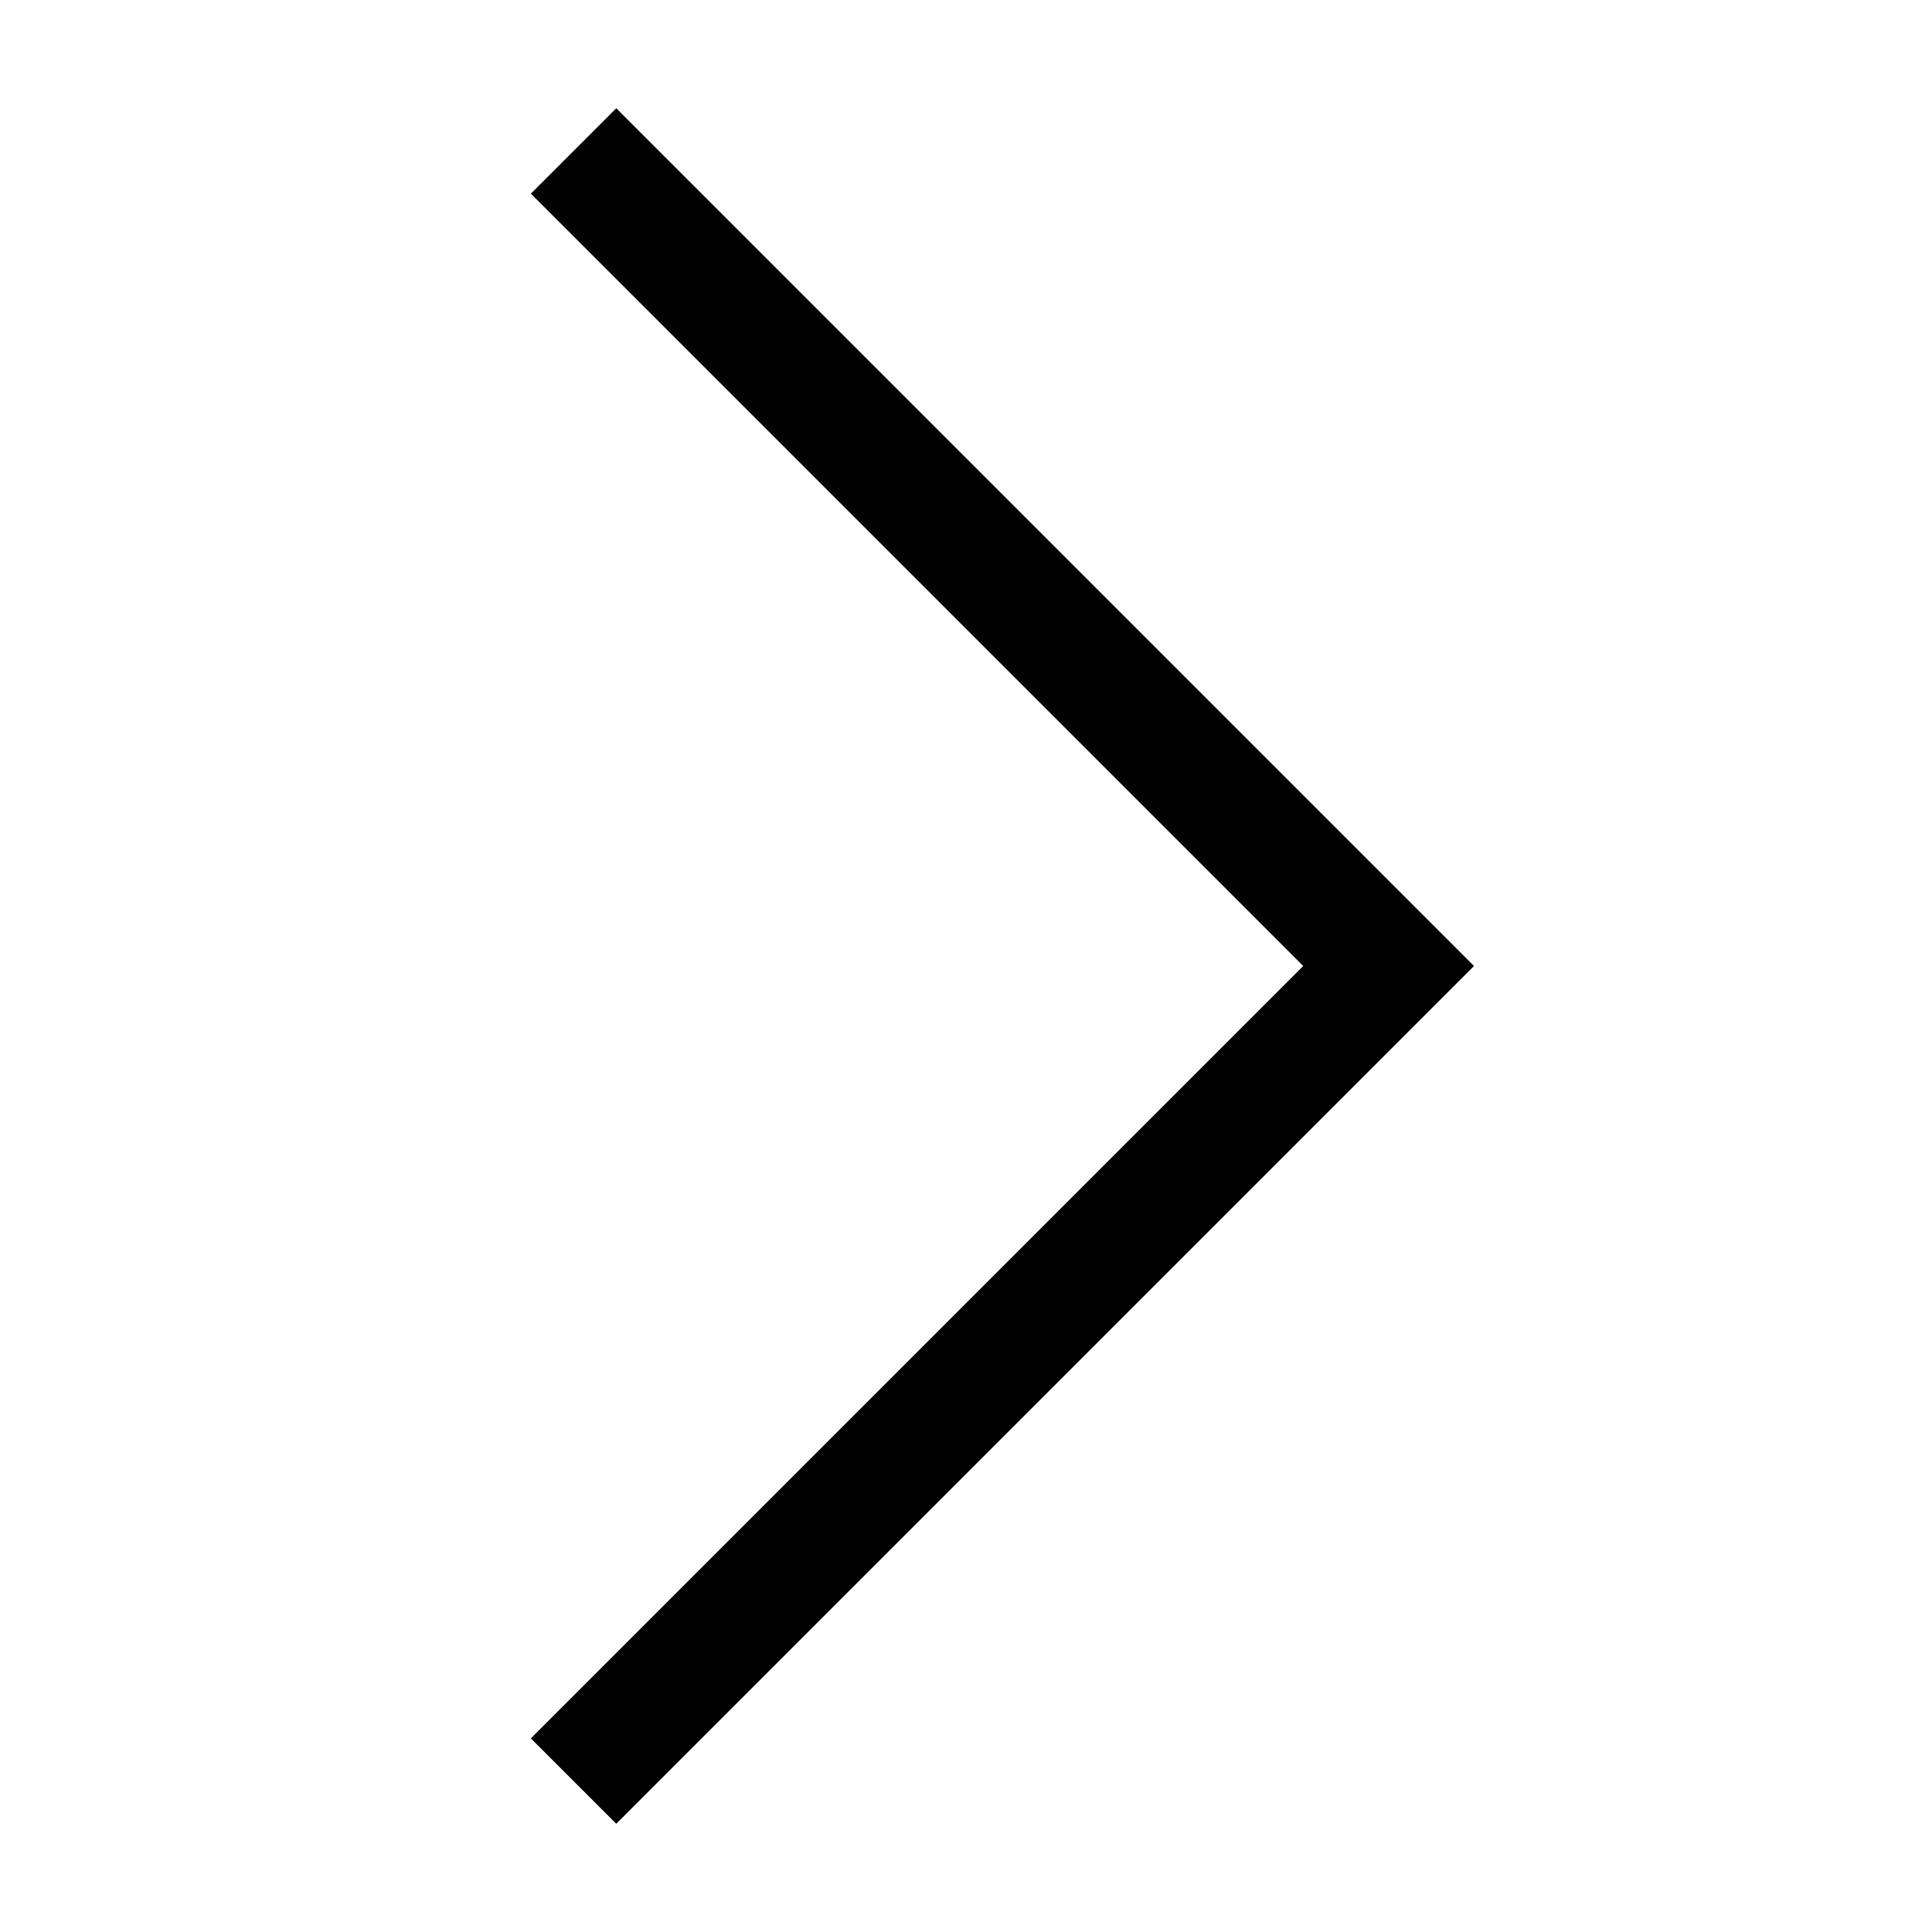
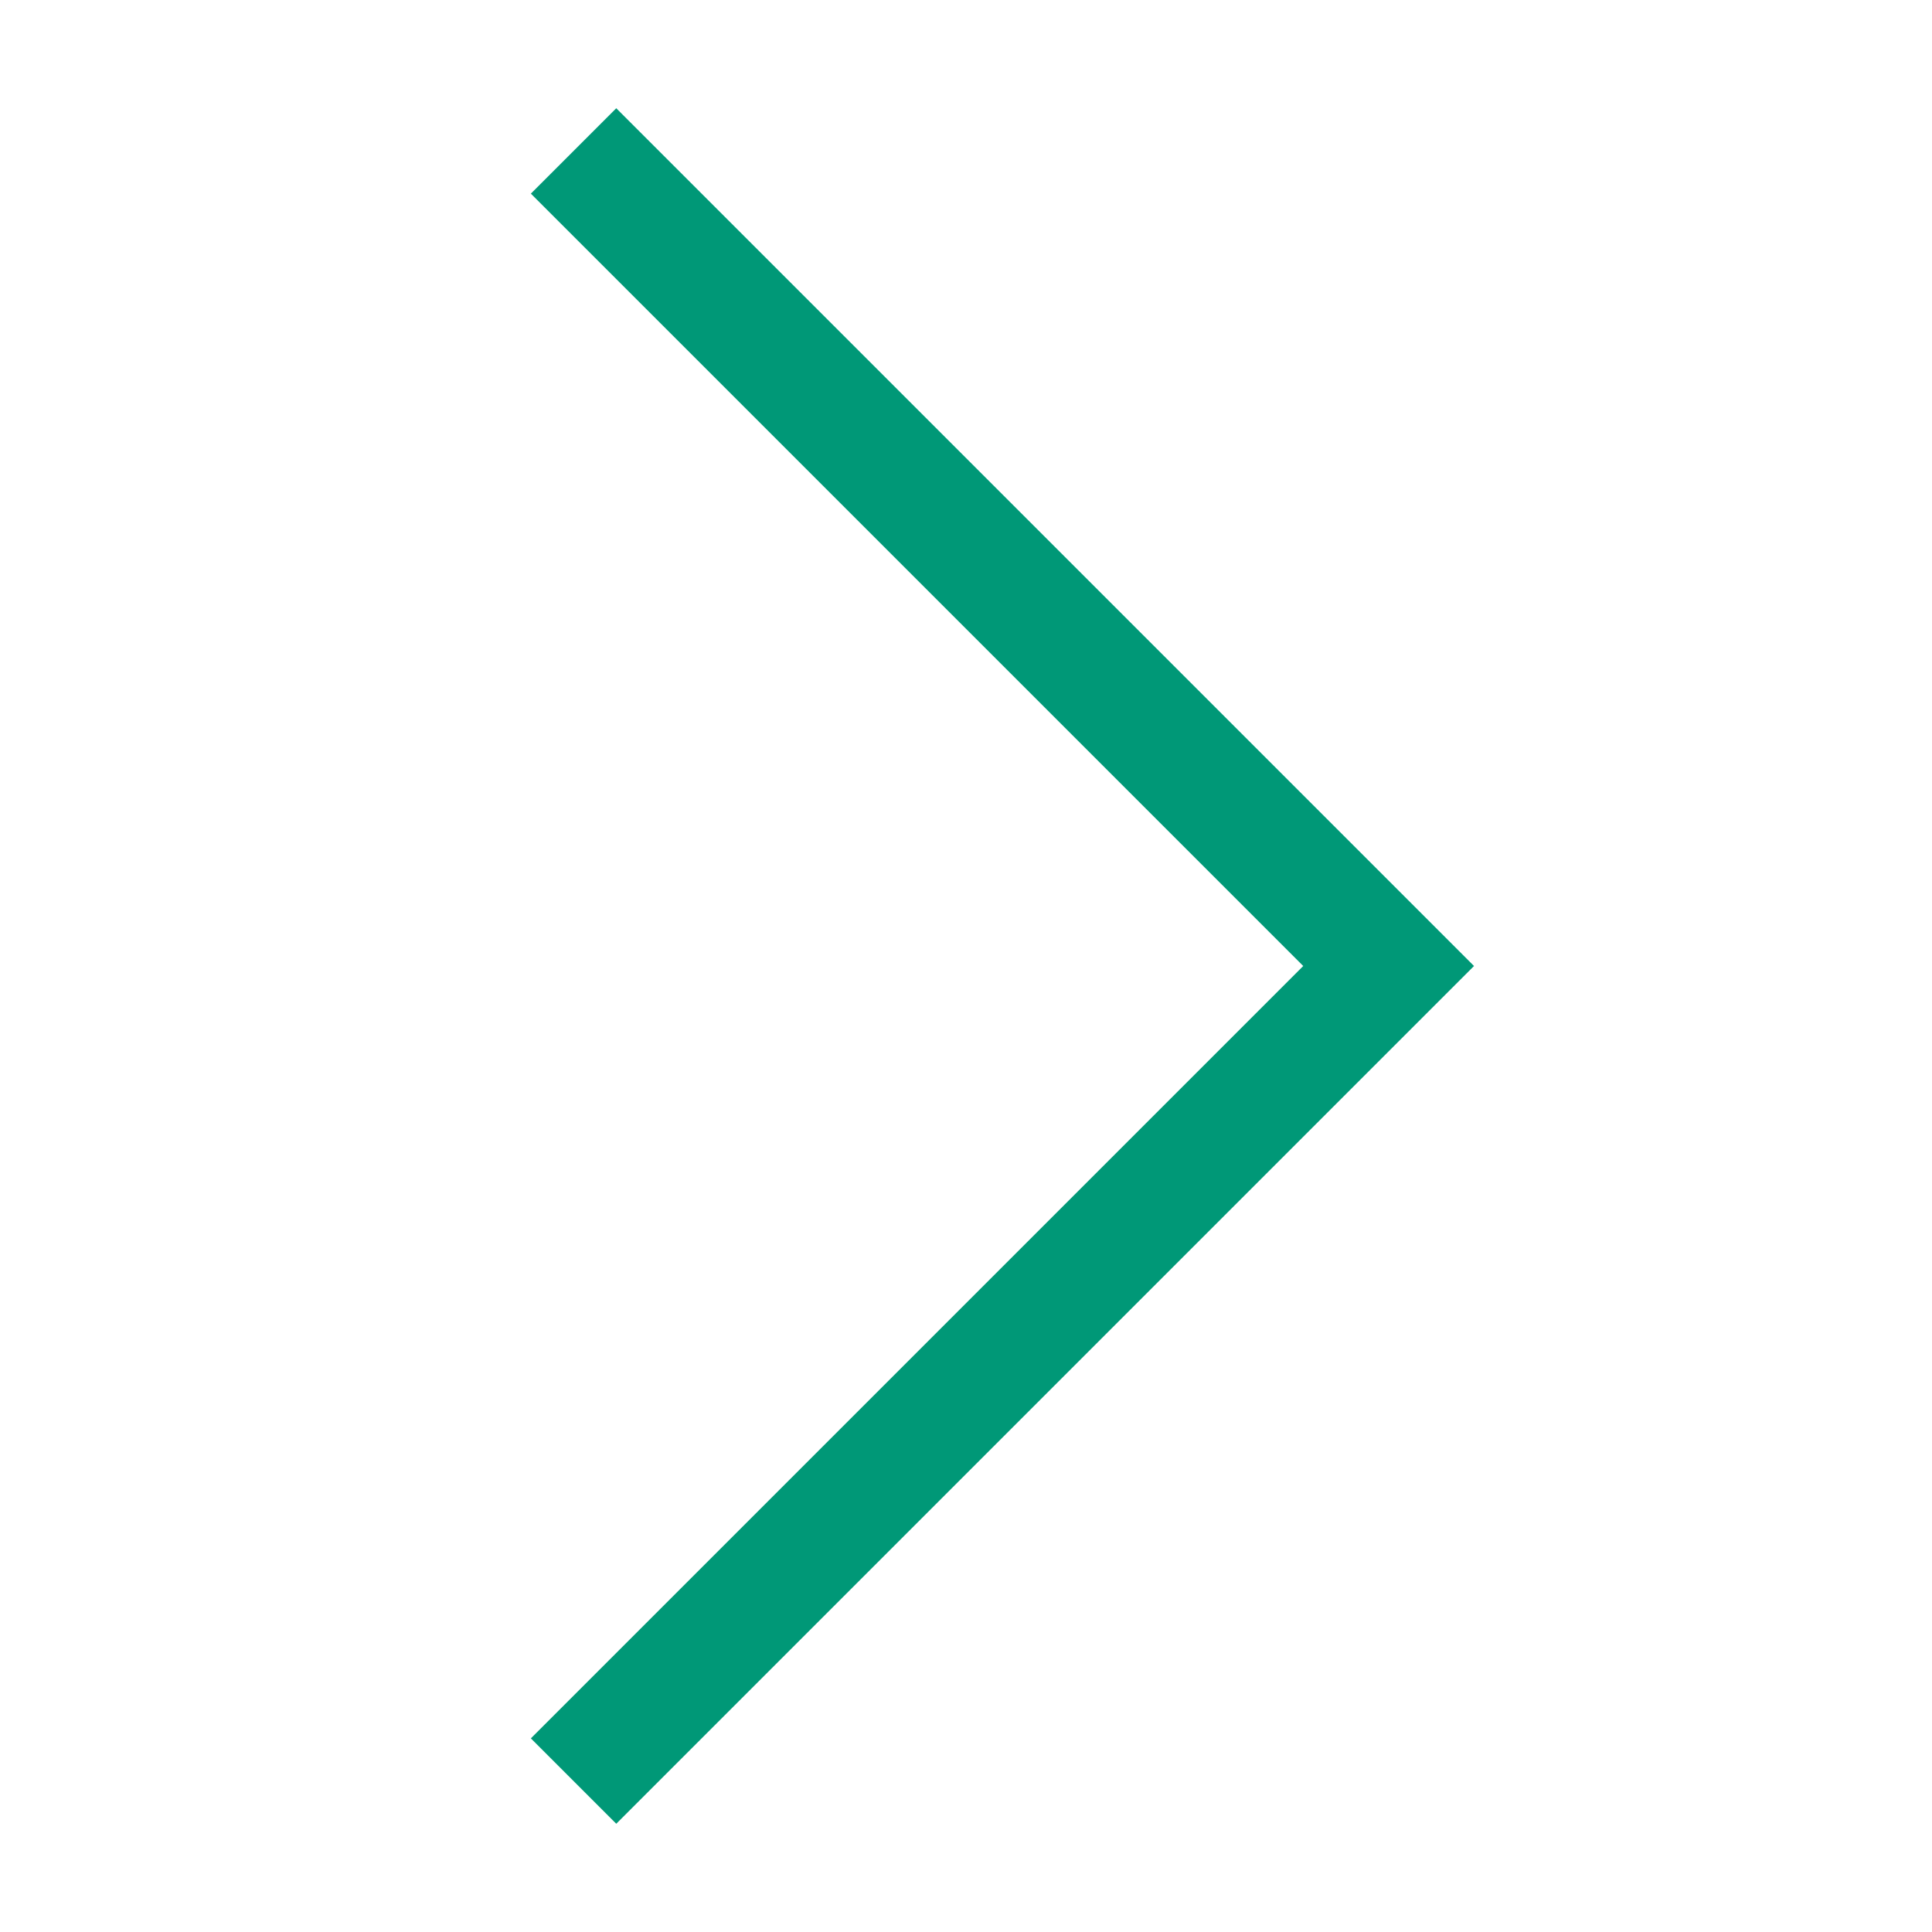
- <svg xmlns="http://www.w3.org/2000/svg" width="64px" height="64px" viewBox="0 0 64 64" version="1.1">
-   <defs />
-   <g id="evo-icon" stroke="none" stroke-width="1" fill="none" fill-rule="evenodd">
-     <g id="chevron-book" stroke-width="4" stroke="#000000">
-       <polyline id="chevron" points="19 5 46 32 19 59" />
+ <svg xmlns="http://www.w3.org/2000/svg" version="1.1" id="Layer_1" x="0px" y="0px" width="64px" height="64px" viewBox="0 0 64 64" enable-background="new 0 0 64 64" xml:space="preserve">
+   <g id="evo-icon">
+     <g id="chevron-book">
+       <polyline id="chevron" fill="none" stroke="#009877" stroke-width="4" points="19,5 46,32 19,59   " />
    </g>
  </g>
</svg>
